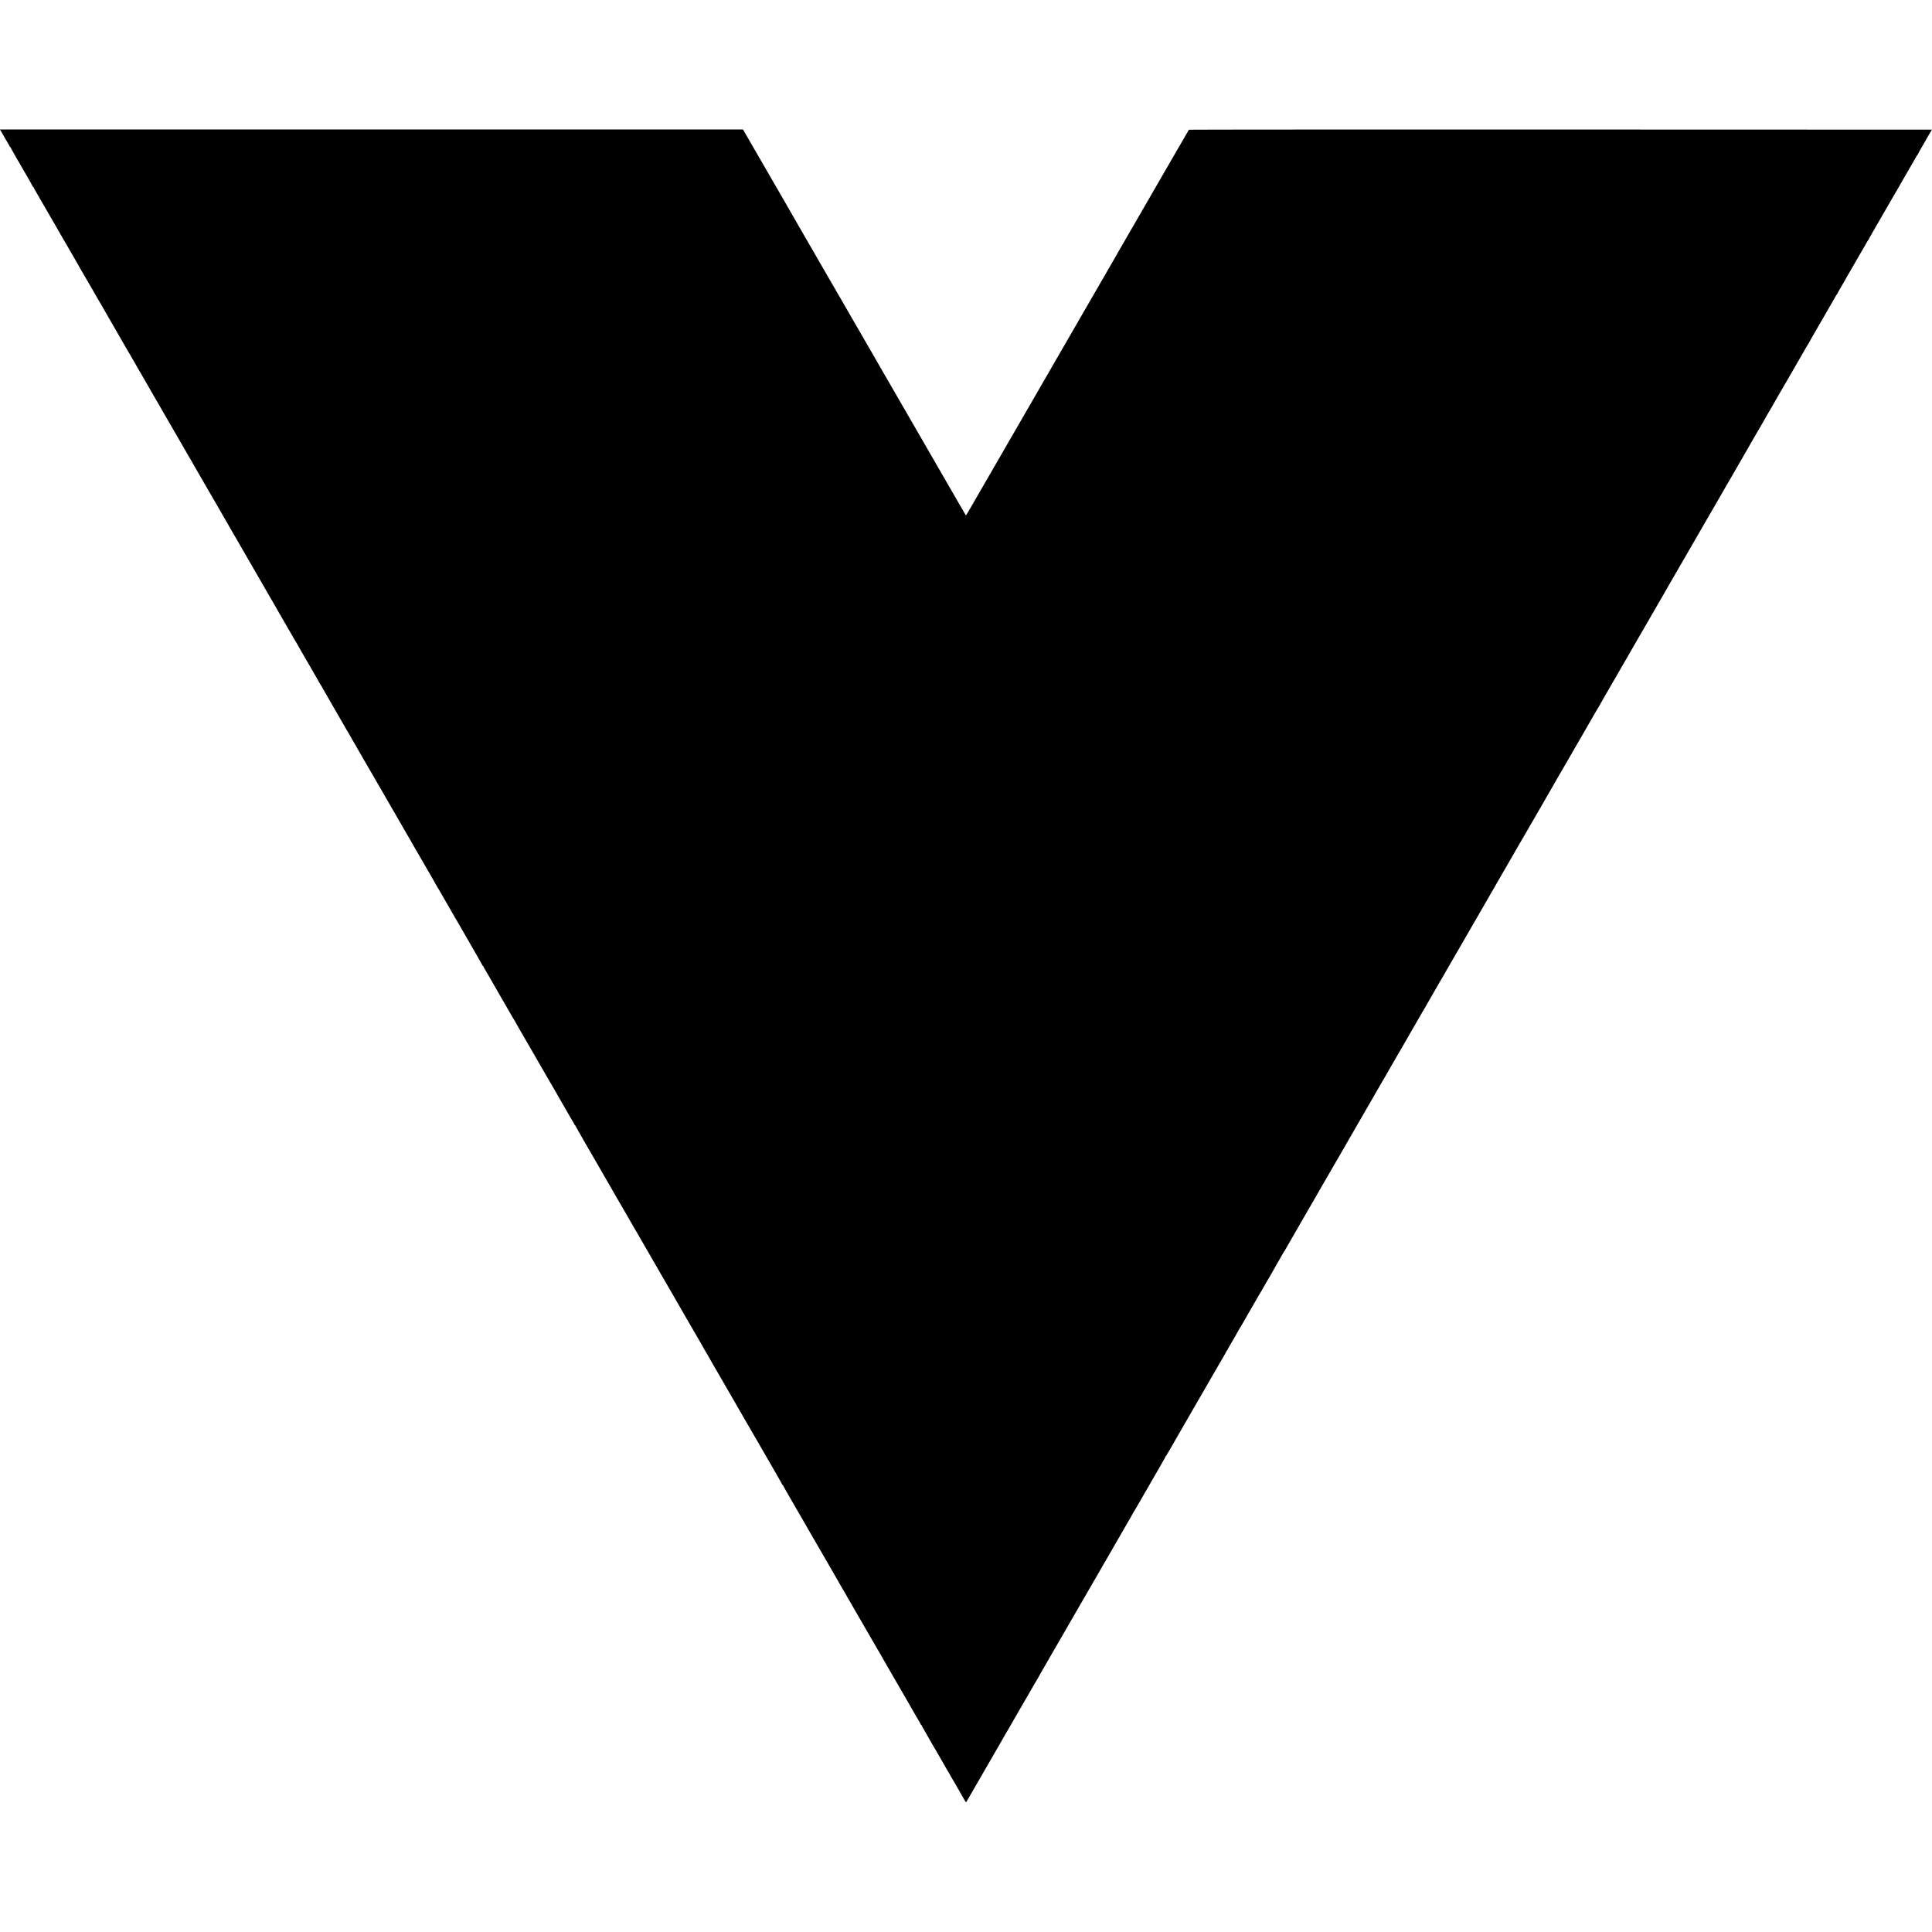
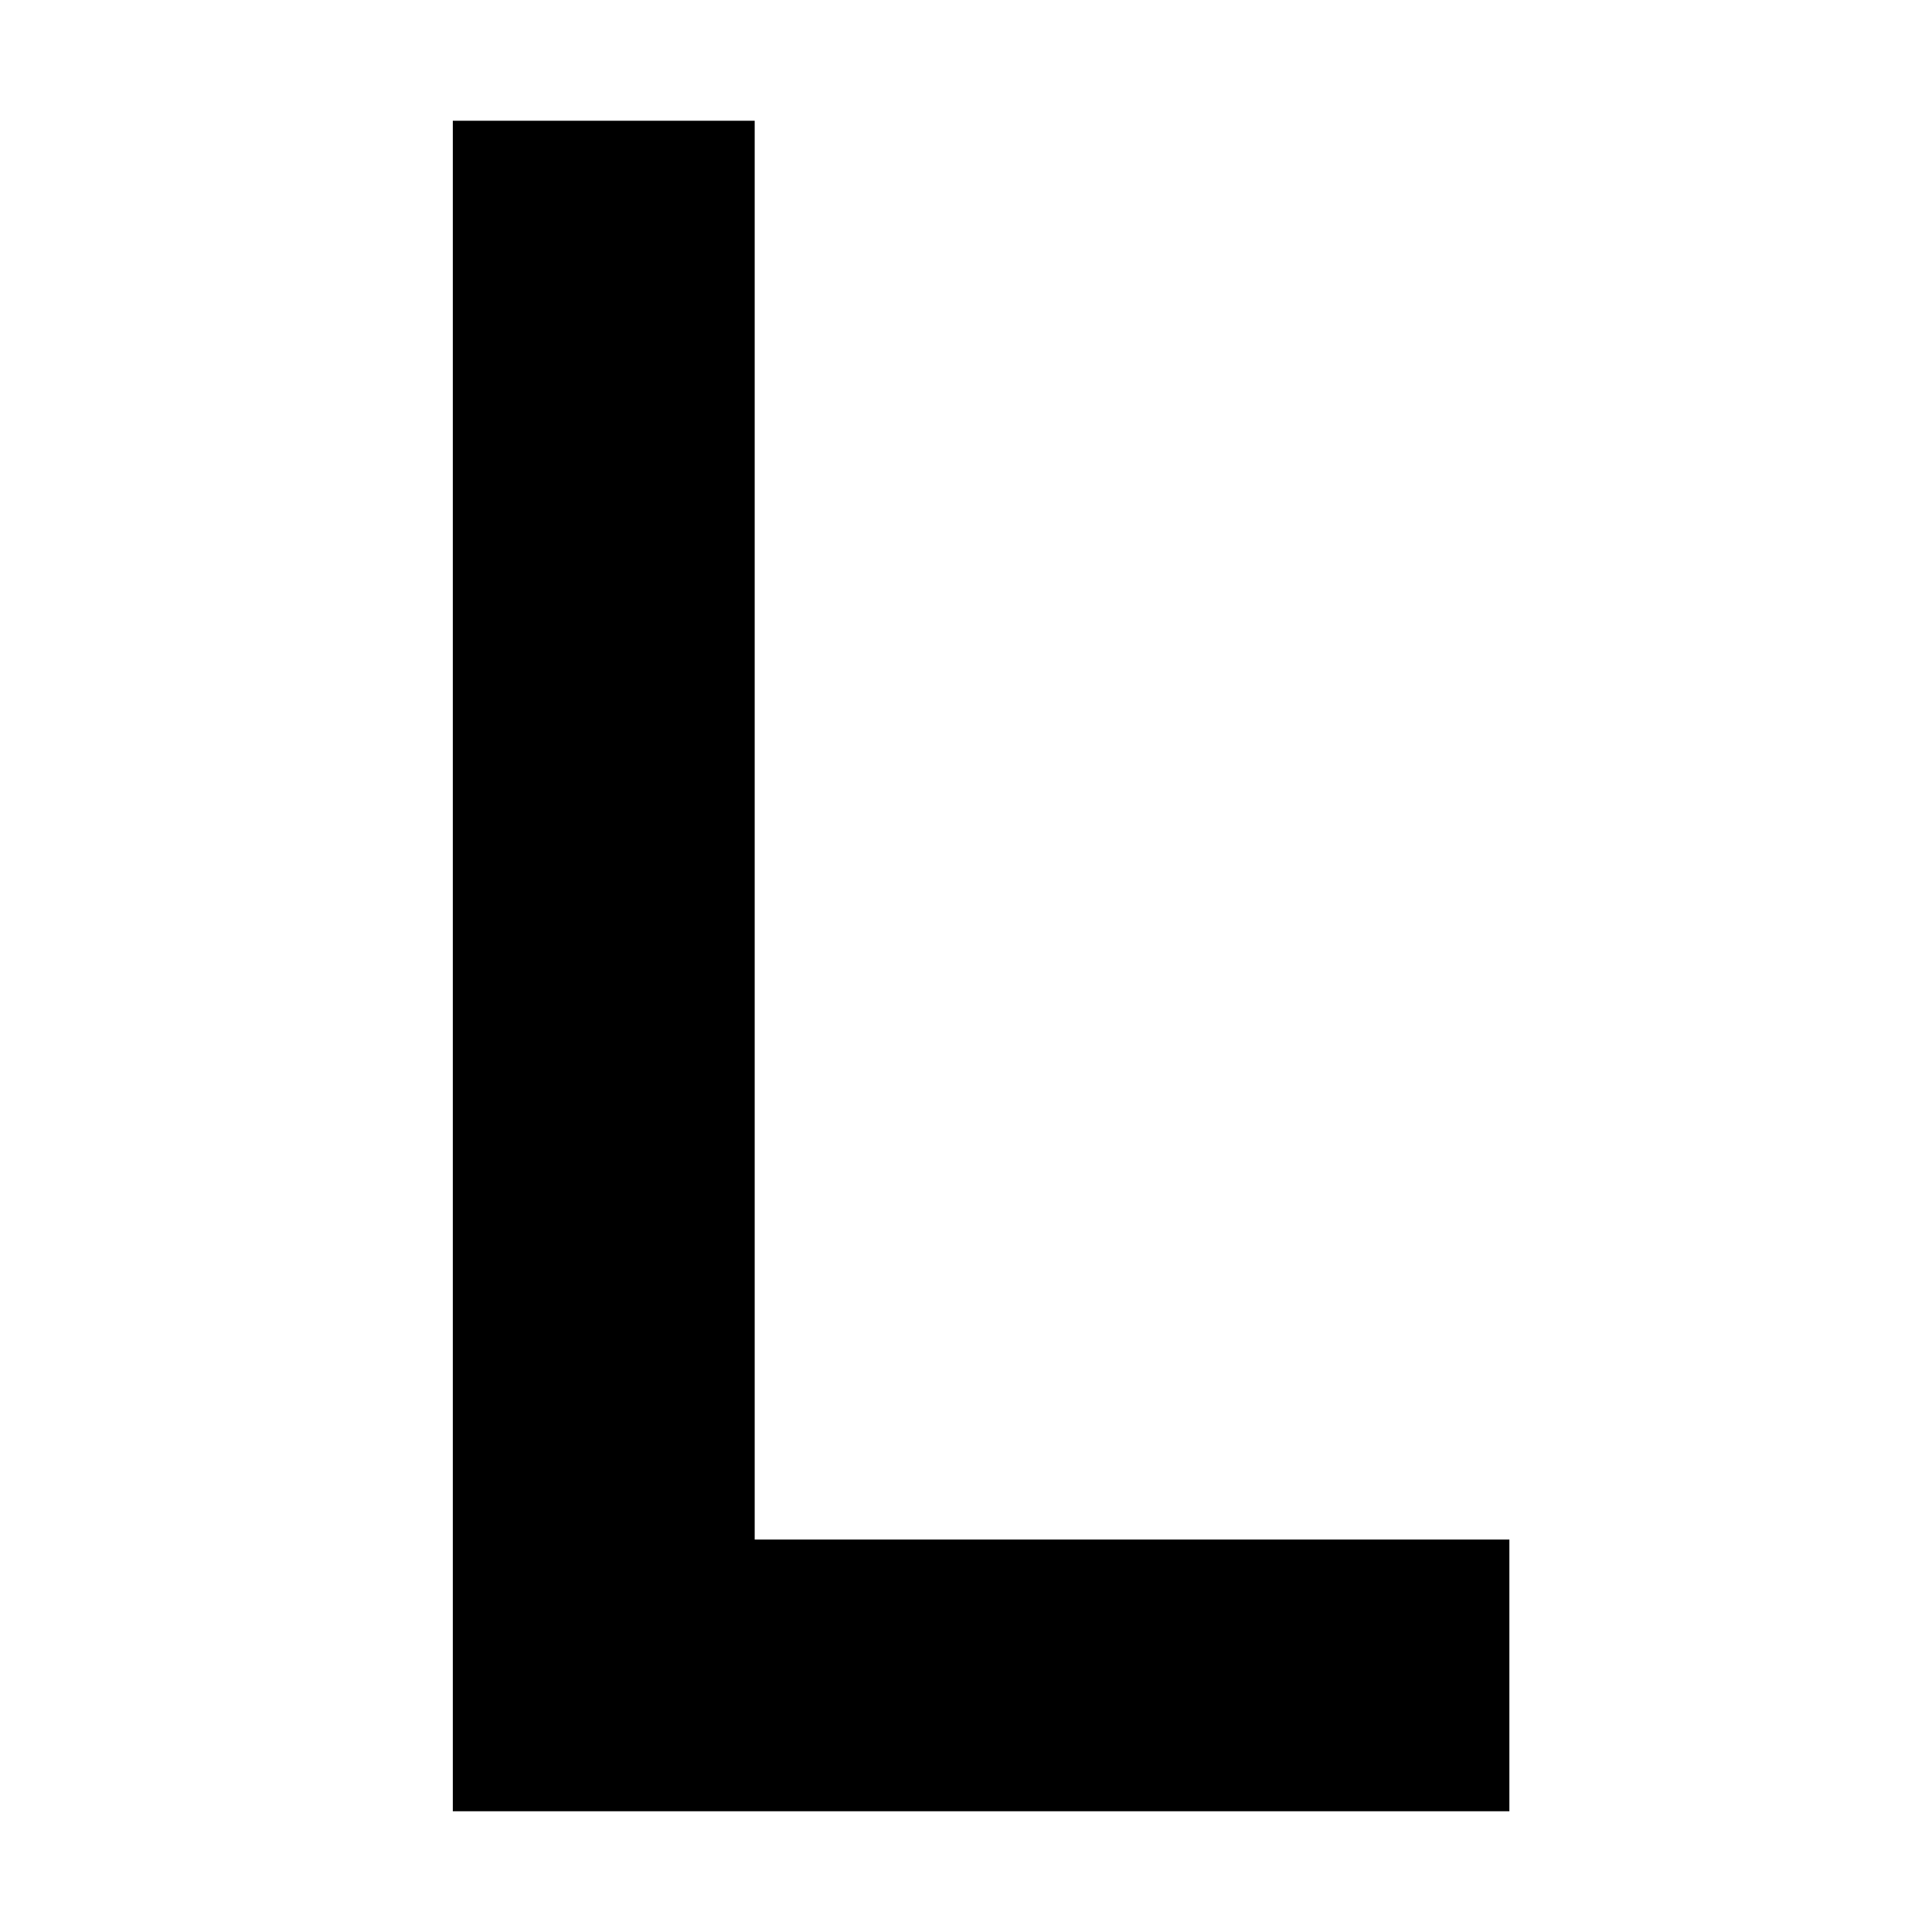
- <svg xmlns="http://www.w3.org/2000/svg" version="1.0" width="16pt" height="16pt" viewBox="0 0 16 16" preserveAspectRatio="xMidYMid meet">
-   <g transform="translate(0,16) scale(0.00032,-0.00032)" fill="#000000" stroke="none">
-     <path d="M18 46618 c45 -75 122 -207 122 -211 0 -2 25 -45 55 -95 30 -50 55 -96 55 -102 0 -5 5 -10 10 -10 6 0 10 -4 10 -9 0 -5 73 -135 161 -288 89 -153 173 -298 187 -323 14 -25 32 -57 41 -72 88 -149 187 -324 189 -335 2 -7 8 -13 13 -13 5 0 9 -4 9 -10 0 -5 46 -89 103 -187 175 -302 490 -846 507 -876 8 -16 20 -36 25 -45 28 -46 290 -498 339 -585 13 -23 74 -129 136 -236 61 -107 123 -215 137 -240 14 -25 29 -50 33 -56 5 -5 23 -37 40 -70 18 -33 38 -67 44 -75 11 -16 21 -33 63 -109 14 -25 29 -50 33 -56 4 -5 21 -35 38 -65 55 -100 261 -455 269 -465 4 -5 14 -21 20 -35 15 -29 41 -75 103 -180 24 -41 52 -88 60 -105 9 -16 57 -100 107 -185 112 -193 362 -626 380 -660 8 -14 23 -38 33 -55 11 -16 23 -37 27 -45 4 -8 26 -46 48 -85 23 -38 53 -90 67 -115 46 -81 64 -113 178 -310 62 -107 121 -210 132 -227 37 -67 56 -99 85 -148 16 -27 32 -57 36 -65 4 -8 15 -27 25 -42 9 -15 53 -89 96 -165 44 -76 177 -307 296 -513 120 -206 268 -463 330 -570 131 -227 117 -203 200 -348 36 -62 73 -125 82 -140 10 -15 21 -34 25 -42 4 -8 20 -37 36 -65 17 -27 38 -65 48 -82 49 -85 64 -111 87 -153 13 -25 28 -49 32 -55 4 -5 78 -134 165 -285 87 -151 166 -288 176 -305 10 -16 26 -43 35 -59 9 -17 125 -217 257 -445 132 -229 253 -441 270 -471 17 -30 45 -79 64 -108 18 -29 33 -54 33 -57 0 -2 20 -37 44 -77 24 -40 123 -212 221 -383 97 -170 190 -330 205 -355 16 -25 39 -65 53 -90 13 -25 81 -144 152 -265 70 -121 137 -238 150 -260 12 -22 37 -65 55 -95 18 -30 43 -73 55 -95 12 -22 48 -85 80 -140 77 -132 163 -280 190 -330 13 -22 71 -123 130 -225 59 -102 116 -199 126 -217 10 -17 29 -50 43 -72 15 -22 26 -43 26 -45 0 -2 27 -50 60 -106 33 -56 60 -103 60 -105 0 -2 55 -98 90 -155 8 -14 182 -316 239 -414 13 -22 45 -79 72 -124 27 -46 49 -86 49 -89 0 -2 14 -24 30 -48 16 -24 30 -46 30 -49 0 -5 74 -135 100 -176 5 -8 24 -42 43 -75 50 -88 58 -101 262 -455 104 -179 199 -345 213 -370 14 -25 28 -49 32 -55 4 -5 17 -26 28 -45 10 -19 62 -109 114 -200 114 -197 133 -230 170 -295 16 -27 33 -57 38 -65 17 -28 96 -165 103 -180 4 -8 16 -28 26 -45 10 -16 77 -131 148 -255 72 -124 181 -313 243 -420 62 -107 121 -209 131 -227 35 -62 323 -560 392 -678 38 -66 83 -145 100 -175 16 -30 33 -59 37 -65 4 -5 17 -27 29 -47 34 -61 56 -100 90 -156 17 -29 31 -55 31 -57 0 -2 17 -32 39 -67 21 -35 134 -229 251 -433 117 -203 235 -407 261 -451 27 -45 49 -85 49 -88 0 -4 8 -19 19 -34 15 -21 200 -341 309 -533 10 -19 33 -58 51 -87 17 -29 31 -54 31 -56 0 -2 25 -44 55 -94 30 -50 55 -95 55 -98 0 -4 6 -15 14 -23 7 -9 27 -41 43 -71 17 -30 170 -297 342 -594 171 -296 311 -542 311 -547 0 -5 5 -9 10 -9 6 0 10 -4 10 -10 0 -5 22 -47 49 -92 27 -46 58 -99 68 -118 24 -43 81 -140 93 -160 5 -8 66 -114 135 -235 69 -121 130 -227 135 -235 12 -21 259 -447 283 -490 10 -19 28 -47 38 -62 11 -14 19 -29 19 -32 0 -3 37 -69 83 -148 99 -170 305 -526 337 -583 13 -22 31 -53 41 -70 11 -16 22 -37 26 -45 7 -14 82 -146 103 -180 14 -24 181 -311 205 -355 13 -22 46 -80 75 -130 29 -49 64 -110 78 -135 14 -25 51 -88 82 -140 31 -52 59 -102 63 -110 4 -8 18 -33 31 -55 205 -353 284 -489 309 -535 17 -30 45 -78 62 -106 18 -28 36 -60 39 -72 4 -12 12 -22 17 -22 5 0 9 -4 9 -10 0 -5 109 -197 241 -427 133 -230 250 -431 259 -448 51 -90 222 -385 280 -485 37 -63 78 -135 92 -160 14 -25 67 -117 118 -205 51 -88 101 -175 111 -193 34 -58 55 -95 149 -257 51 -88 101 -173 110 -190 9 -16 76 -131 147 -255 72 -124 140 -241 151 -260 61 -108 281 -489 355 -615 38 -66 77 -133 87 -150 35 -63 91 -161 100 -175 14 -23 99 -169 128 -220 54 -97 135 -235 142 -245 4 -5 20 -32 35 -60 26 -48 238 -416 276 -480 10 -16 26 -46 37 -65 30 -53 382 -661 403 -695 10 -16 22 -37 26 -45 4 -8 26 -48 50 -88 24 -41 43 -75 43 -77 0 -2 22 -40 50 -85 27 -45 50 -84 50 -86 0 -3 38 -69 83 -147 84 -142 302 -520 340 -587 10 -19 34 -60 52 -90 18 -30 44 -75 57 -100 14 -25 45 -79 70 -120 25 -41 56 -96 70 -121 14 -25 77 -133 138 -240 62 -107 122 -210 132 -229 25 -43 310 -535 337 -581 11 -19 26 -45 34 -59 17 -32 238 -414 266 -460 11 -19 24 -41 28 -49 3 -7 75 -133 160 -278 84 -146 153 -269 153 -274 0 -5 5 -9 10 -9 6 0 10 -4 10 -10 0 -5 82 -150 181 -322 182 -314 201 -346 240 -415 12 -21 80 -139 152 -263 71 -124 141 -245 155 -270 14 -25 28 -49 32 -55 6 -8 145 -248 220 -380 37 -66 209 -362 229 -395 11 -19 24 -42 28 -49 4 -8 67 -118 140 -243 73 -125 133 -230 133 -233 0 -2 15 -28 33 -57 19 -29 47 -78 64 -108 17 -30 53 -93 79 -139 53 -90 82 -141 157 -272 82 -142 115 -199 381 -659 142 -245 268 -463 281 -485 12 -22 71 -125 132 -230 60 -104 172 -298 248 -430 76 -132 146 -253 156 -270 11 -16 22 -36 26 -44 3 -8 30 -54 60 -103 29 -49 53 -91 53 -93 0 -3 18 -34 40 -70 22 -36 40 -67 40 -69 0 -2 37 -66 81 -142 45 -77 98 -168 119 -204 20 -36 47 -81 58 -100 12 -19 27 -47 33 -62 6 -16 15 -28 20 -28 5 0 9 -4 9 -9 0 -6 63 -118 140 -251 77 -133 140 -243 140 -245 0 -2 18 -33 41 -70 22 -37 49 -83 60 -101 10 -19 29 -51 40 -71 25 -45 109 -189 126 -218 7 -11 17 -29 22 -40 6 -11 22 -38 35 -60 14 -22 37 -62 52 -90 14 -27 35 -62 45 -77 11 -14 19 -29 19 -32 0 -3 18 -35 40 -71 22 -36 40 -67 40 -69 0 -2 19 -35 42 -72 23 -38 55 -94 72 -124 26 -47 139 -244 171 -298 6 -9 21 -36 34 -60 28 -48 37 -51 51 -19 6 12 19 36 29 52 10 17 27 46 38 65 11 19 104 181 208 360 103 179 199 345 213 370 14 25 42 74 64 109 21 34 38 65 38 67 0 2 18 33 40 69 22 36 40 67 40 69 0 3 177 310 199 346 16 26 136 234 140 244 2 5 25 44 52 88 27 44 49 81 49 84 0 2 18 34 40 70 22 36 40 67 40 69 0 2 20 36 43 77 35 58 169 289 297 513 9 17 50 86 90 155 40 69 86 150 103 180 16 30 35 62 41 70 6 8 16 24 22 35 35 64 72 129 167 293 59 100 116 199 127 220 11 20 30 53 41 72 43 72 1070 1850 1121 1940 14 25 65 113 113 195 48 83 96 166 107 185 10 19 28 50 38 68 11 18 73 124 137 235 64 111 175 303 246 427 71 124 173 299 225 390 52 91 116 202 143 248 27 45 49 85 49 89 0 4 6 14 14 22 7 9 28 43 46 76 26 47 251 436 378 655 11 19 29 51 40 70 11 19 101 176 201 348 99 172 181 317 181 323 0 5 5 9 10 9 6 0 10 5 10 11 0 6 8 23 18 37 11 15 32 52 49 82 16 30 130 228 253 440 122 212 234 405 248 430 13 25 39 70 57 100 39 65 69 117 130 225 25 44 50 87 55 95 12 19 78 134 220 380 61 107 129 224 150 260 161 277 222 382 246 425 15 28 47 83 71 123 24 41 43 78 43 83 0 5 4 9 8 9 4 0 13 12 19 28 7 15 23 45 36 67 66 110 277 478 277 483 0 3 6 13 14 21 7 9 27 41 43 71 17 30 45 80 63 110 34 57 375 649 394 685 6 11 16 27 22 35 6 8 26 42 44 75 18 33 41 74 51 90 10 17 24 41 32 55 54 97 72 128 88 152 11 14 19 28 19 30 0 3 79 141 175 308 96 167 175 305 175 308 0 3 6 13 14 21 7 9 26 39 41 66 33 60 276 483 338 587 24 40 46 80 50 88 4 8 13 24 20 35 14 23 95 163 125 215 11 19 52 91 92 160 40 69 80 139 90 155 9 17 103 179 207 360 105 182 200 346 211 365 103 181 463 802 489 845 7 11 15 27 19 35 4 8 29 51 55 95 64 110 828 1433 848 1470 9 17 24 41 33 55 9 14 29 48 45 77 15 28 52 93 82 145 30 51 62 107 71 123 17 30 231 398 400 690 51 88 103 179 115 202 12 23 26 48 32 55 6 7 24 38 40 68 17 30 61 107 98 170 37 63 84 144 103 180 19 36 41 72 48 81 8 8 14 18 14 21 0 4 27 51 59 106 32 55 72 124 89 154 16 29 71 125 122 213 51 88 104 180 118 205 13 25 28 50 32 55 4 6 17 26 28 45 11 19 45 80 77 135 31 55 66 116 77 135 11 19 88 152 171 295 401 694 620 1072 650 1125 11 19 87 152 170 295 83 143 158 273 166 288 9 16 21 36 26 45 6 9 31 52 55 96 25 43 54 94 66 115 11 20 95 164 186 321 91 157 173 299 182 315 9 17 26 46 37 65 12 19 66 114 121 210 56 96 108 186 117 200 8 14 24 40 34 59 24 45 383 664 412 713 5 9 17 29 26 45 15 28 120 210 241 419 36 61 68 117 72 125 4 8 12 23 19 34 35 57 245 420 262 453 11 20 35 61 53 90 17 29 32 54 32 56 0 3 28 51 62 108 33 57 70 119 80 138 10 19 23 42 28 50 5 8 32 53 59 100 27 47 149 258 271 470 122 212 234 405 248 430 30 53 62 108 80 135 6 11 15 27 19 35 4 8 85 150 181 315 96 165 187 323 202 350 31 56 116 202 130 225 5 8 25 42 43 75 19 33 92 159 162 280 149 257 157 271 202 350 19 33 38 67 43 75 9 14 228 392 275 475 12 22 55 96 95 165 40 69 80 139 90 155 24 42 202 350 221 383 9 15 27 47 41 72 14 25 75 131 136 236 61 106 121 210 134 232 99 172 271 470 279 482 5 8 23 40 40 70 18 30 81 141 142 245 60 105 121 210 135 235 14 25 71 124 127 220 56 96 143 247 194 335 51 88 96 167 102 175 14 24 180 311 204 355 23 43 340 590 356 615 5 8 50 87 101 175 171 301 517 898 582 1008 25 43 46 81 46 83 0 2 12 23 27 47 14 23 40 67 56 97 16 30 35 62 42 70 7 8 15 22 18 30 4 8 20 38 37 65 16 28 33 57 37 65 6 12 111 196 143 250 5 8 55 95 112 193 57 98 113 195 126 215 12 20 27 46 32 57 6 11 14 27 20 35 5 8 76 130 156 270 80 140 165 287 187 325 23 39 52 90 66 115 13 25 30 52 37 61 8 8 14 18 14 21 0 4 41 77 92 165 50 87 175 302 276 478 101 176 208 360 236 408 28 49 67 117 86 152 19 35 41 70 48 77 6 6 12 15 12 19 0 7 124 224 167 291 12 21 23 40 23 42 0 2 21 40 46 83 26 43 55 92 64 109 54 95 327 568 354 614 19 30 45 75 59 100 71 128 82 145 89 148 4 2 8 8 8 13 0 5 42 82 94 172 311 538 496 858 518 897 14 25 40 70 58 100 18 30 42 71 53 90 10 19 79 139 152 265 73 127 142 246 153 265 10 19 43 76 72 125 29 50 63 108 75 130 65 116 80 140 87 143 4 2 8 8 8 12 0 8 114 212 140 250 6 8 14 24 20 35 5 11 54 97 108 190 l100 170 -9611 3 c-5286 1 -9614 -1 -9618 -5 -5 -6 -419 -719 -619 -1068 -89 -155 -267 -463 -323 -560 -38 -66 -81 -140 -95 -165 -31 -56 -263 -457 -526 -910 -110 -190 -224 -388 -254 -440 -29 -52 -61 -109 -71 -125 -23 -39 -243 -420 -268 -465 -11 -19 -204 -352 -428 -740 -224 -388 -477 -826 -563 -975 -85 -148 -185 -322 -222 -385 -37 -63 -120 -207 -185 -320 -65 -113 -177 -306 -248 -430 -72 -124 -172 -297 -222 -385 -51 -88 -142 -245 -202 -350 -131 -226 -247 -427 -408 -705 -65 -113 -249 -432 -410 -710 -160 -278 -388 -673 -506 -877 -118 -205 -216 -373 -219 -373 -3 0 -52 82 -109 183 -58 100 -144 250 -192 332 -95 164 -402 696 -647 1120 -85 149 -228 396 -317 550 -212 365 -982 1700 -1008 1745 -10 19 -43 76 -72 125 -29 50 -64 110 -77 135 -14 25 -63 110 -110 190 -47 80 -96 165 -110 190 -14 25 -99 171 -188 325 -89 154 -174 300 -188 325 -13 25 -64 113 -112 195 -48 83 -140 242 -205 355 -65 113 -183 317 -263 454 -79 137 -152 264 -163 282 -50 89 -335 583 -354 614 -12 19 -34 58 -50 85 -15 28 -129 226 -253 440 -124 215 -235 408 -247 430 -12 22 -69 121 -127 220 -58 99 -226 389 -373 645 -148 256 -324 561 -392 678 -67 117 -134 232 -147 255 -13 23 -33 59 -46 80 l-22 37 -9615 0 -9615 0 20 -32z" />
+ <svg xmlns="http://www.w3.org/2000/svg" version="1.0" width="640pt" height="640pt" viewBox="0 0 640 640" preserveAspectRatio="xMidYMid meet">
+   <g transform="translate(0,640) scale(0.1,-0.1)" fill="#000000" stroke="none">
+     <path d="M1500 3200 l0 -2800 1750 0 1750 0 0 450 0 450 -1250 0 -1250 0 0 2350 0 2350 -500 0 -500 0 0 -2800z" />
  </g>
</svg>
